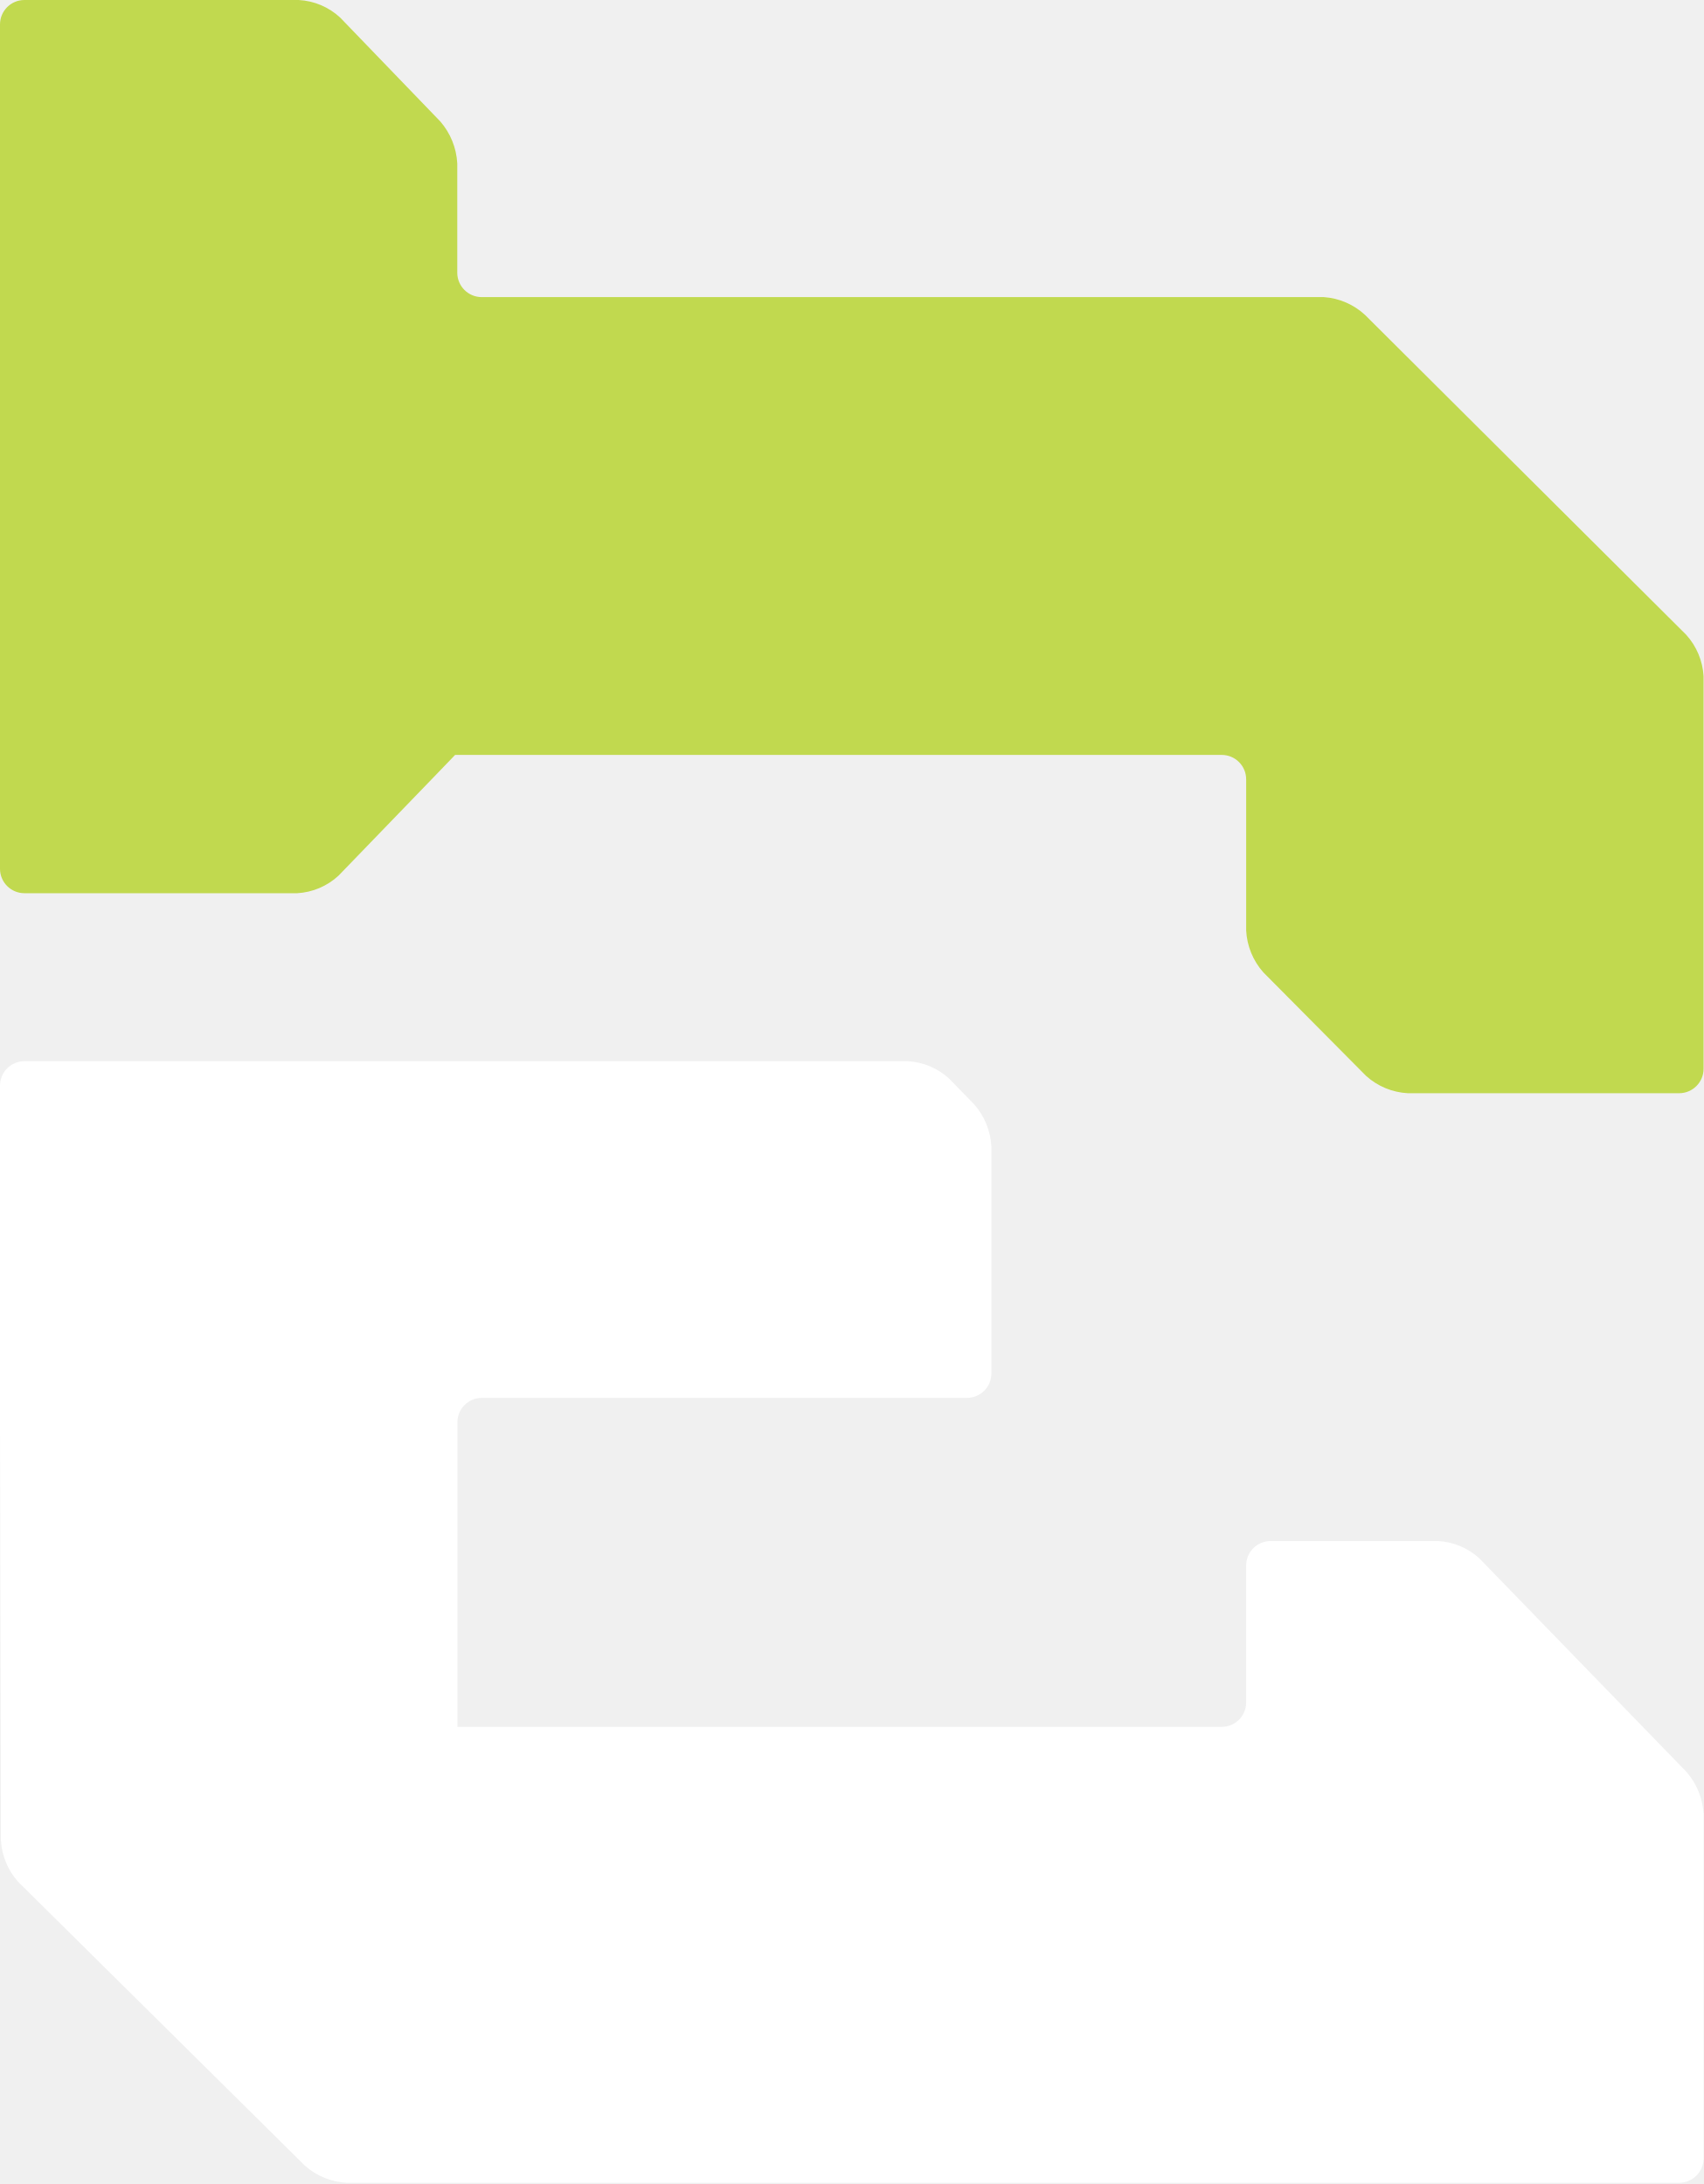
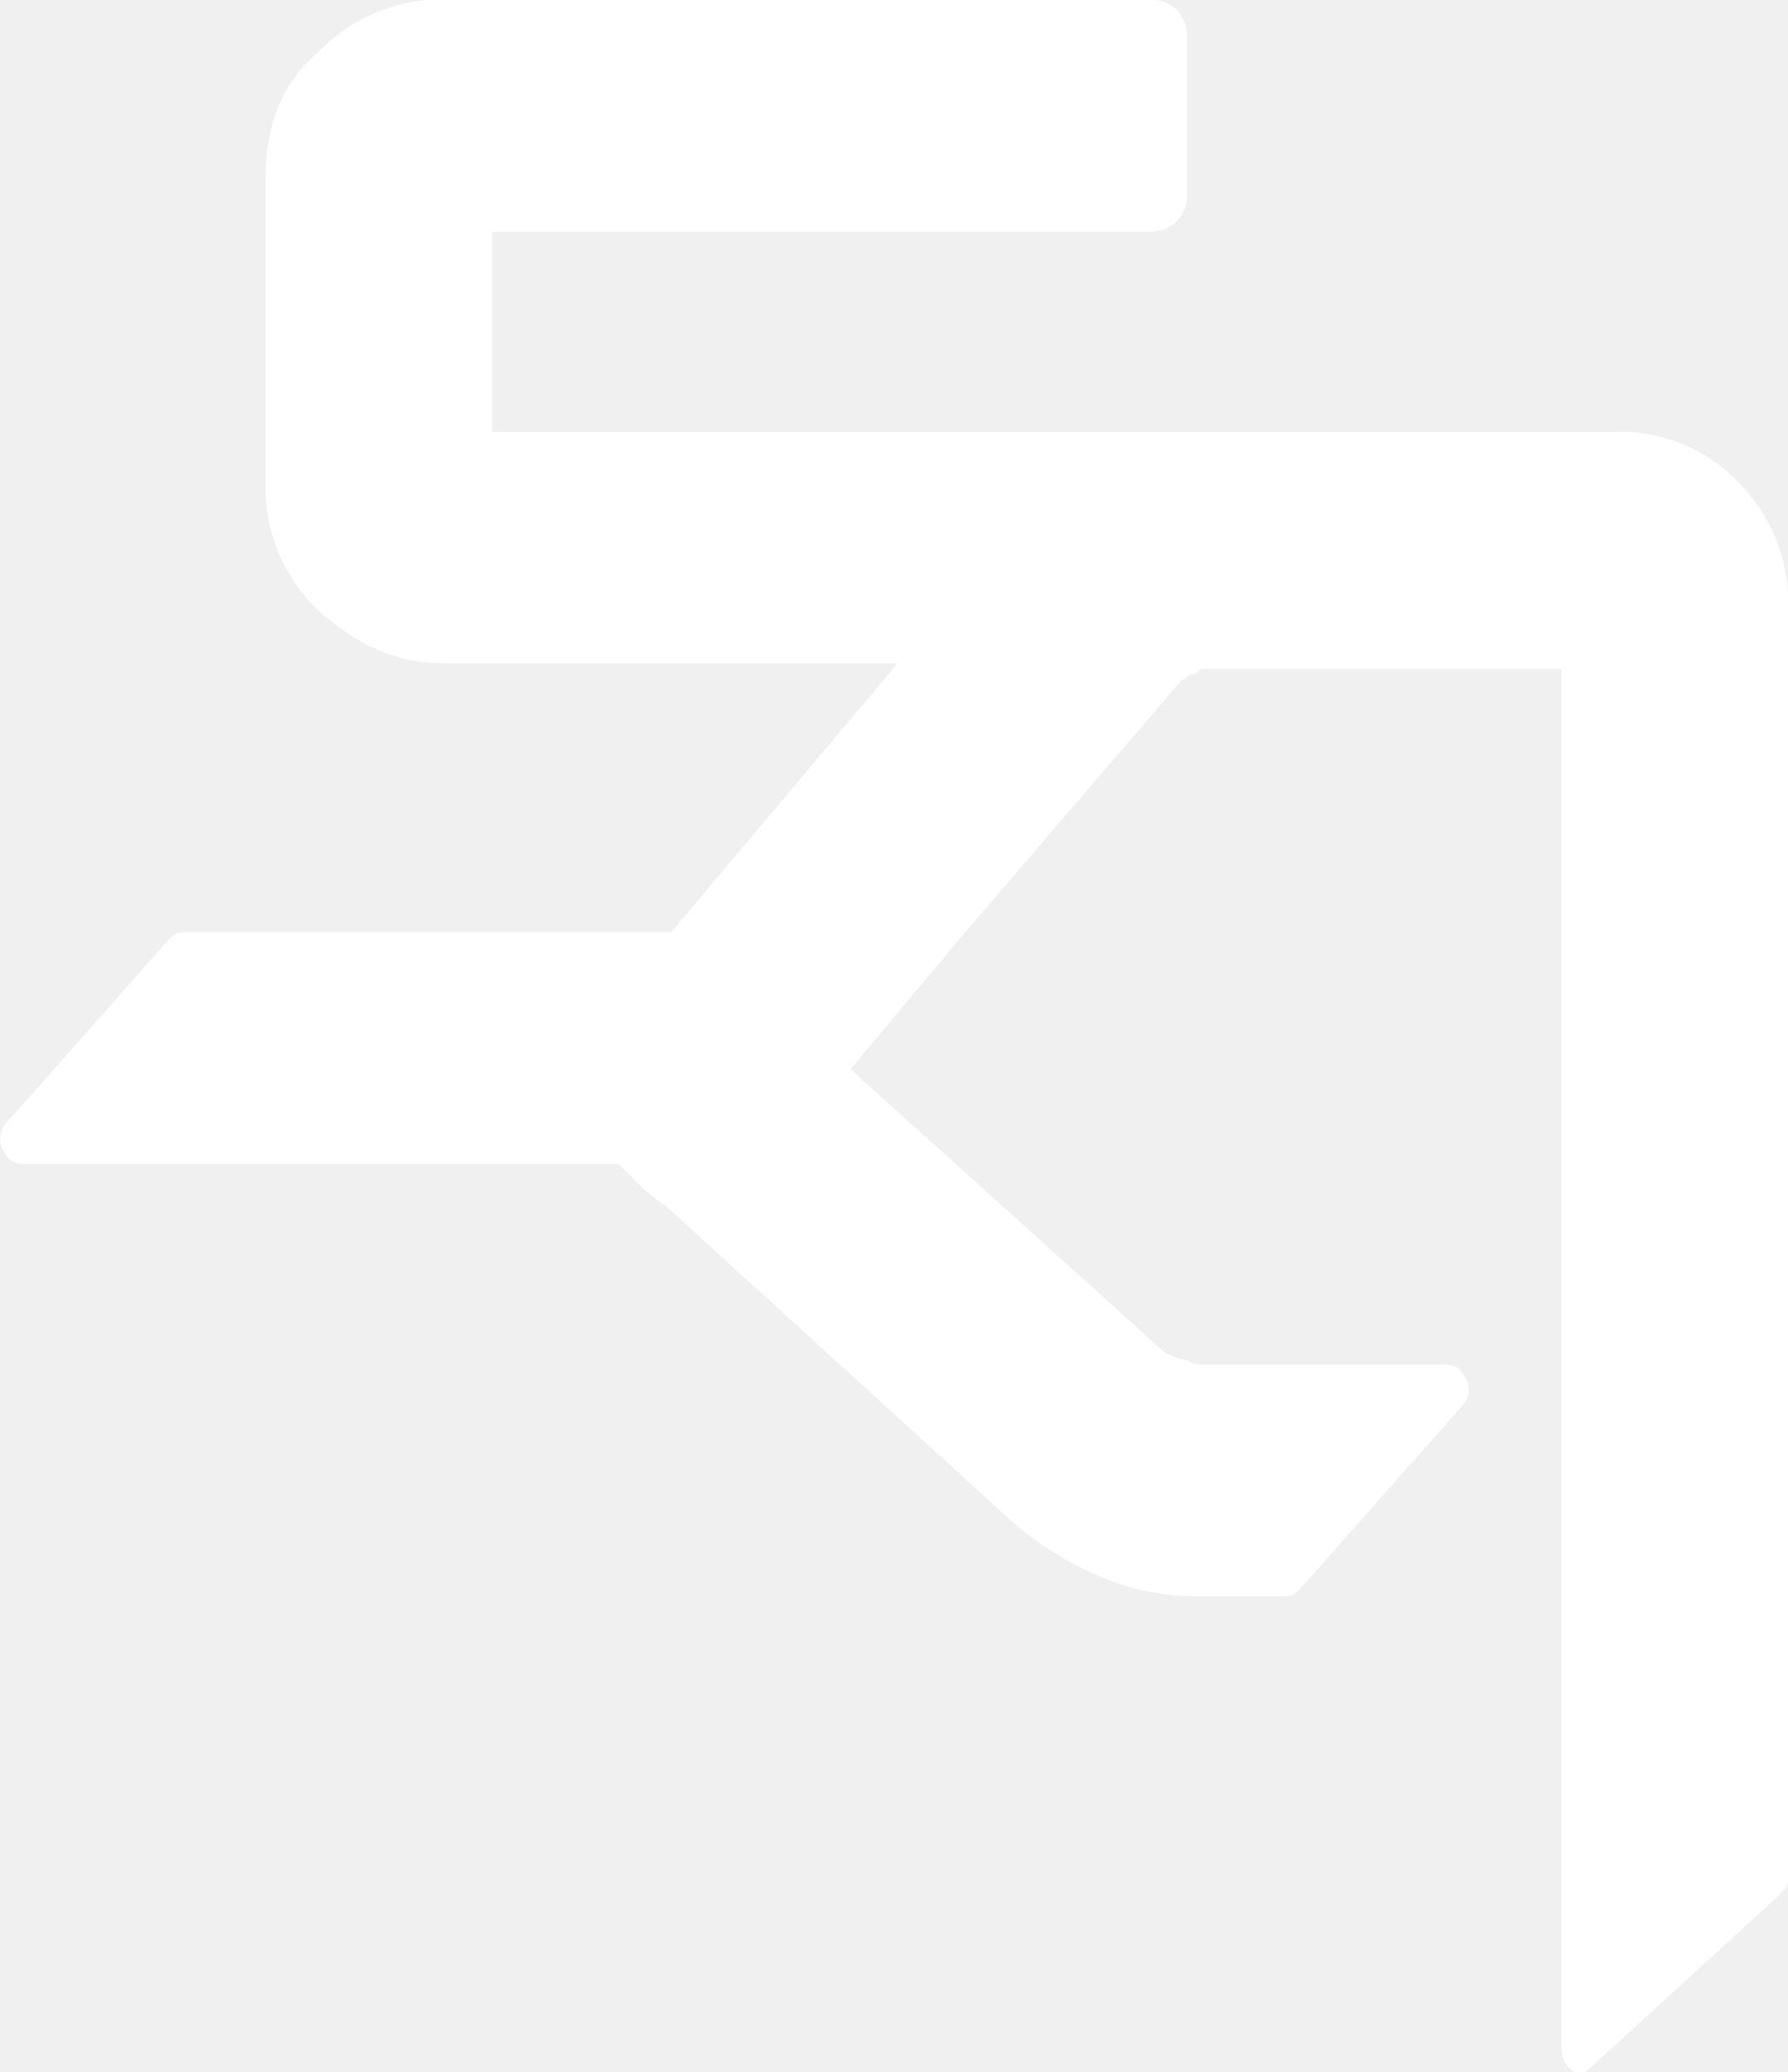
- <svg xmlns="http://www.w3.org/2000/svg" viewBox="0 0 126.1 161.72">
+ <svg xmlns="http://www.w3.org/2000/svg" id="Layer_1" data-name="Layer 1" viewBox="0 0 121.71 141.07">
  <defs>
-     <style>.cls-1{fill:#fff;}.cls-2{fill:#c1d94f;}</style>
+     <style>.cls-1{fill:#fff;}</style>
  </defs>
-   <g id="Layer_2" data-name="Layer 2">
-     <g id="Layer_1-2" data-name="Layer 1">
-       <path class="cls-1" d="M124.84,131.2l-15.31-15.79a4.91,4.91,0,0,0-3.07-1.3H94.06a1.81,1.81,0,0,0-1.81,1.81v10.14a1.81,1.81,0,0,1-1.81,1.81H33.86v-.25c0-1,0-2.62,0-3.62V105.32a1.81,1.81,0,0,1,1.81-1.81H71.58a1.81,1.81,0,0,0,1.81-1.81V84.9a5.15,5.15,0,0,0-1.26-3.11l-1.86-1.91a4.91,4.91,0,0,0-3.07-1.3H1.81A1.81,1.81,0,0,0,0,80.39v21.89c0,.68,0,2,0,3l.07,31a5,5,0,0,0,1.29,3.08l21.21,21a5.06,5.06,0,0,0,3.09,1.27H124.3a1.81,1.81,0,0,0,1.81-1.81V134.31A5.15,5.15,0,0,0,124.84,131.2Z" />
-       <path class="cls-2" d="M101.05,23.32A5,5,0,0,0,98,22H35.66a1.81,1.81,0,0,1-1.81-1.81V12.09A5.17,5.17,0,0,0,32.6,9L25.18,1.3A4.9,4.9,0,0,0,22.11,0H1.81A1.81,1.81,0,0,0,0,1.81V64.33a1.81,1.81,0,0,0,1.81,1.81H22a4.9,4.9,0,0,0,3.06-1.3l7.37-7.63,1.26-1.31H90.44a1.81,1.81,0,0,1,1.81,1.81V68.9A5.06,5.06,0,0,0,93.52,72l7.61,7.67a5,5,0,0,0,3.08,1.28H124.3a1.81,1.81,0,0,0,1.81-1.81V50.07A5,5,0,0,0,124.82,47Z" />
-     </g>
-   </g>
+   <path class="cls-1" d="M120.68,43.31a11.12,11.12,0,0,0-8.61-3.59H35.69V26.1H80.52A2.45,2.45,0,0,0,83,23.59V12.83A2.74,2.74,0,0,0,82.31,11a2.74,2.74,0,0,0-1.79-.72H32.46a11.65,11.65,0,0,0-8.61,3.59c-2.51,2.15-3.59,5-3.59,8.61v20.8a11.65,11.65,0,0,0,3.59,8.61c2.51,2.15,5,3.59,8.61,3.59H63.3L47.88,73.79h-33a1.32,1.32,0,0,0-1.08.36L2.7,86.7a1.58,1.58,0,0,0-.36,1.79c.36.72.72,1.08,1.43,1.08H44.3l.72.72a15.6,15.6,0,0,0,2.51,2.15L71.19,114a22.38,22.38,0,0,0,5.74,3.59A16.63,16.63,0,0,0,83.74,119h5.74a1.32,1.32,0,0,0,1.08-.36l11.12-12.55a1.58,1.58,0,0,0,.36-1.79c-.36-.72-.72-1.08-1.43-1.08H83.74c-.36,0-.72-.36-1.08-.36s-.72-.36-1.08-.36L67.25,89.57l-7.17-6.45,7.53-9L82.67,56.58c.36,0,.36-.36.72-.36s.36-.36.72-.36h24.38v94a1.86,1.86,0,0,0,.72,1.43c.72.36,1.08,0,1.43-.36l12.55-11.47c.36-.36.72-.72.72-1.08V51.92A11.63,11.63,0,0,0,120.68,43.31Z" transform="translate(-2.19 -10.32)" />
</svg>
